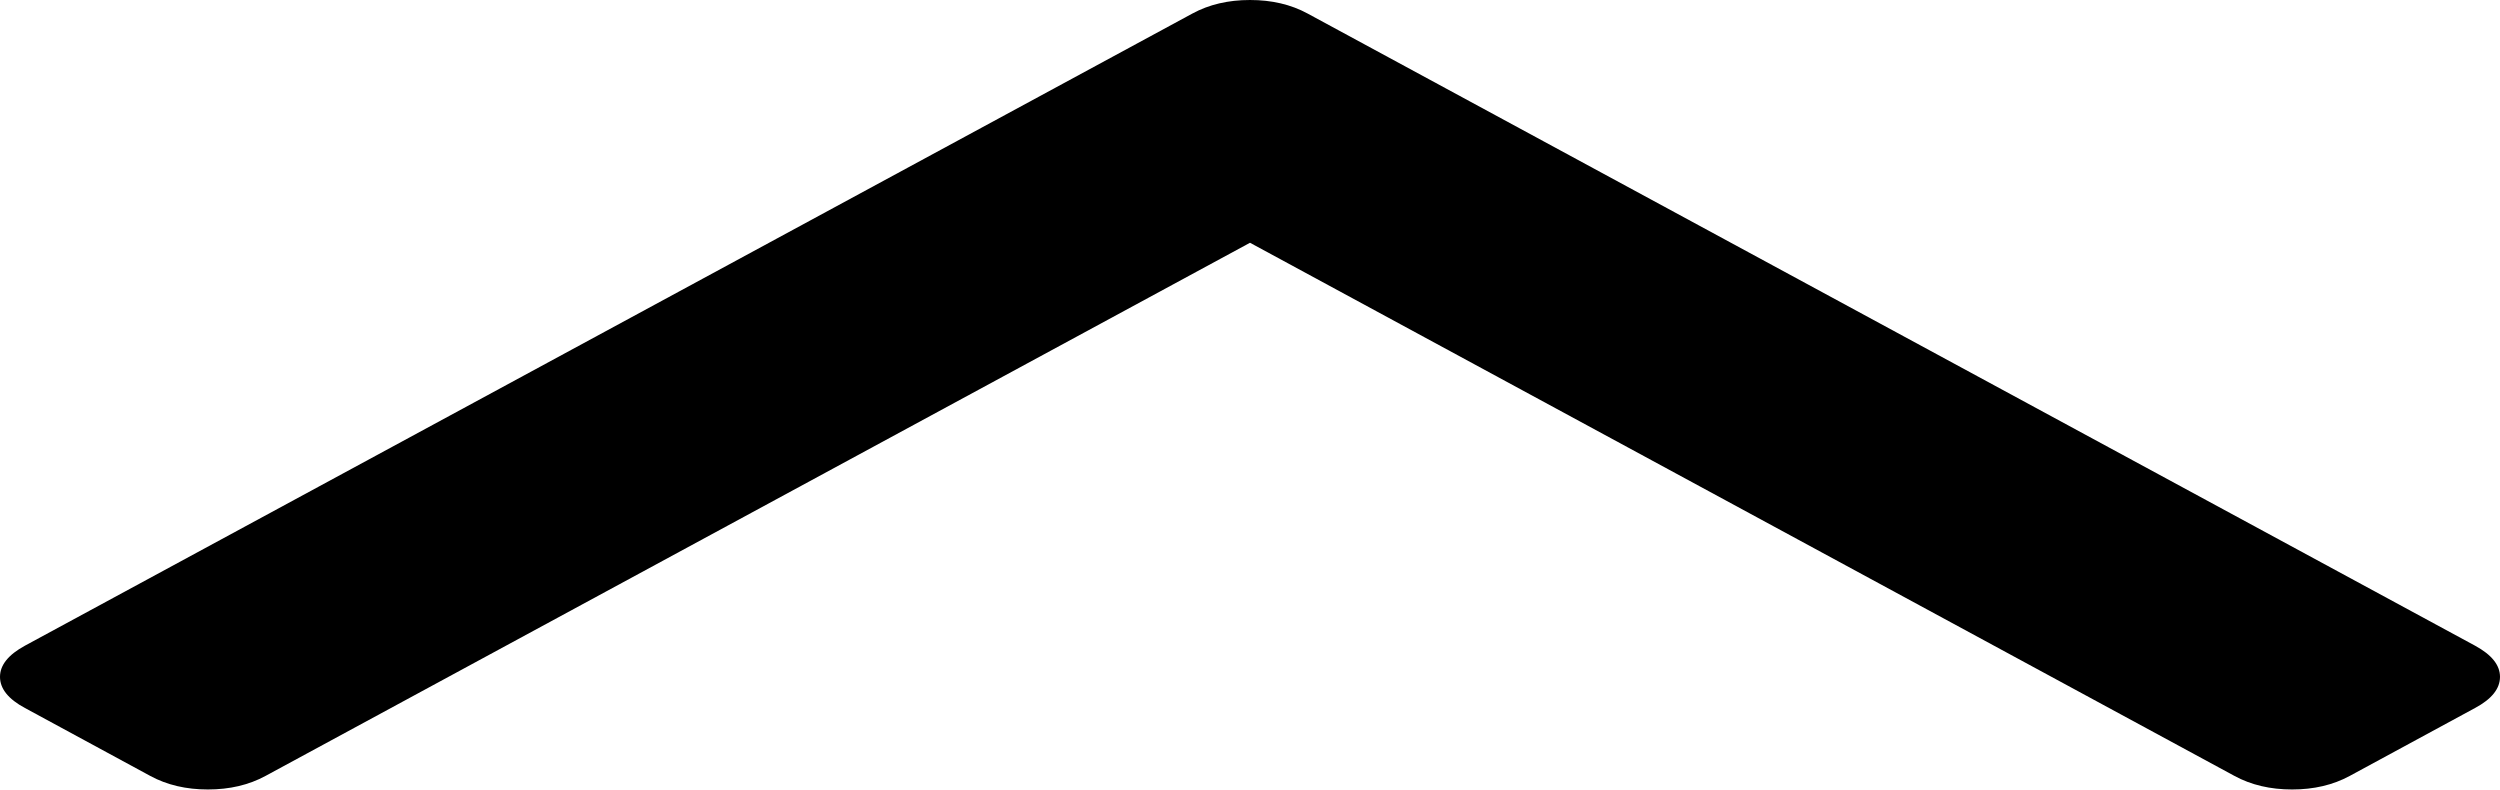
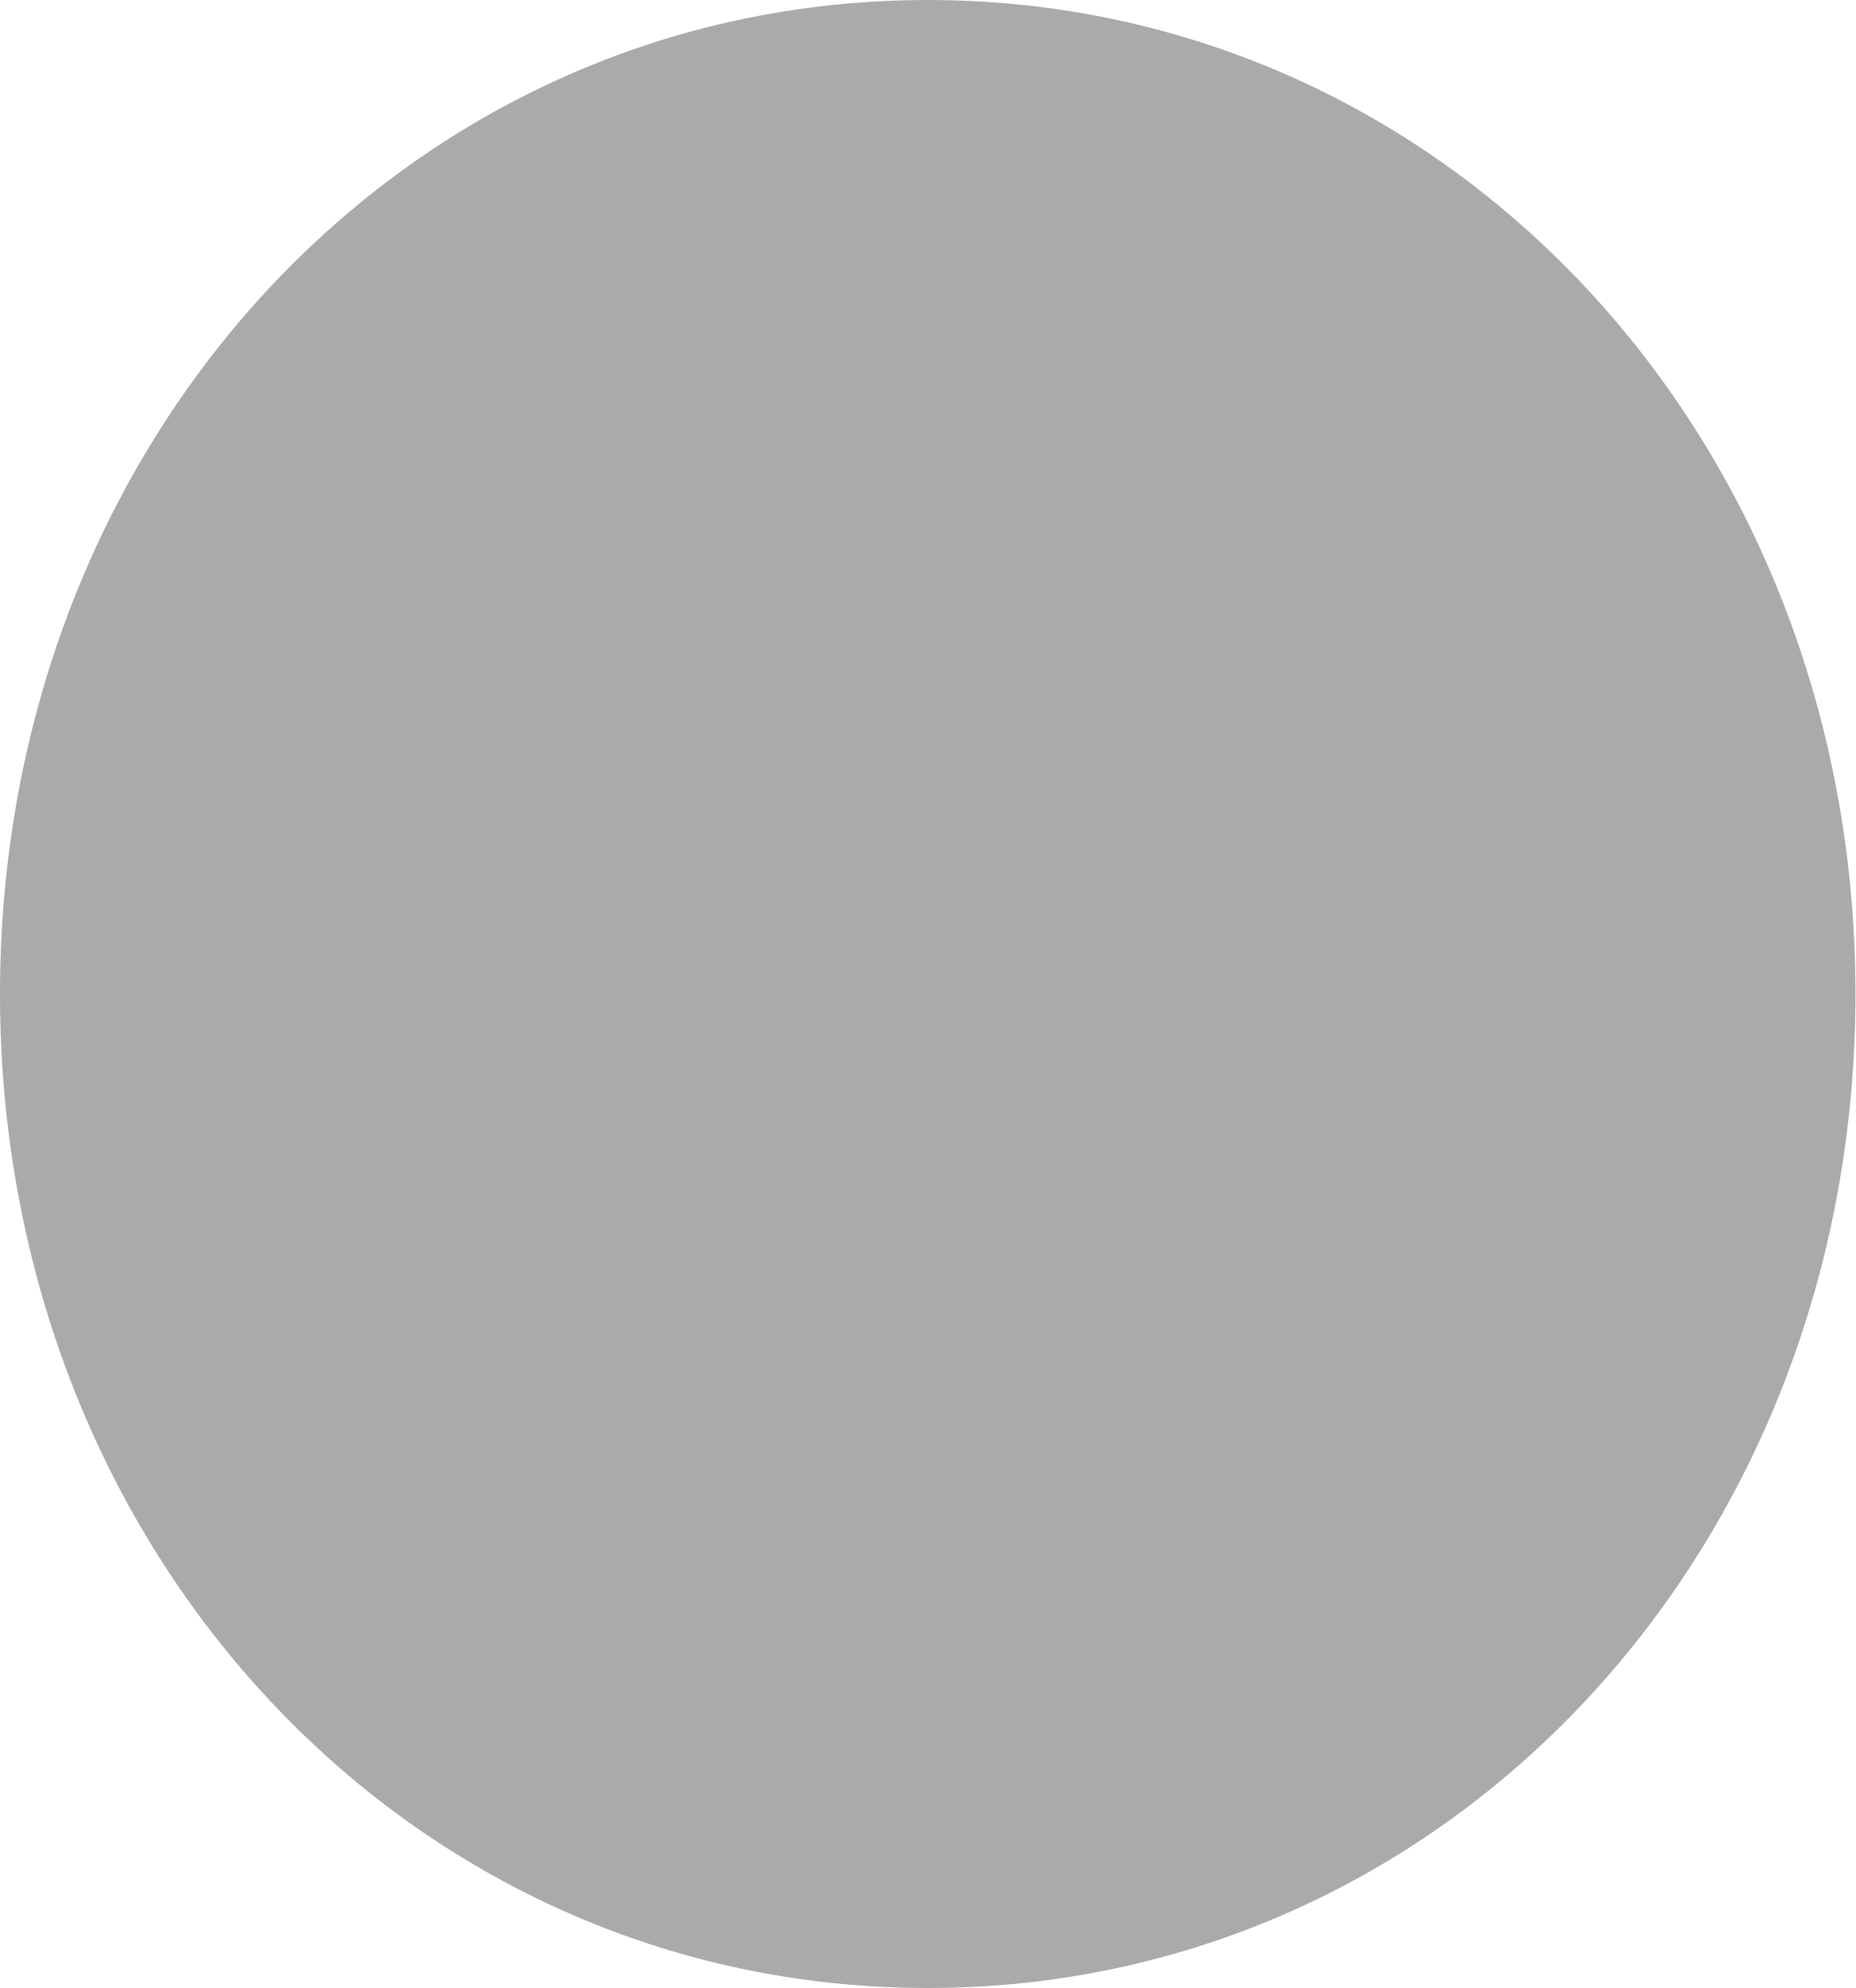
- <svg xmlns="http://www.w3.org/2000/svg" version="1.1" width="19px" height="6px">
-   <g transform="matrix(1 0 0 1 -279 -730 )">
-     <path d="M 18.81 4.907  C 18.937 4.976  19 5.055  19 5.144  C 19 5.234  18.937 5.313  18.81 5.381  L 17.858 5.897  C 17.731 5.966  17.585 6  17.42 6  C 17.255 6  17.109 5.966  16.982 5.897  L 9.5 1.845  L 2.018 5.897  C 1.891 5.966  1.745 6  1.58 6  C 1.415 6  1.269 5.966  1.142 5.897  L 0.19 5.381  C 0.063 5.313  0 5.234  0 5.144  C 0 5.055  0.063 4.976  0.19 4.907  L 9.062 0.103  C 9.189 0.034  9.335 0  9.5 0  C 9.665 0  9.811 0.034  9.938 0.103  L 18.81 4.907  Z " fill-rule="nonzero" fill="#000000" stroke="none" transform="matrix(1 0 0 1 279 730 )" />
+ <svg xmlns="http://www.w3.org/2000/svg" version="1.1" width="14px" height="15px">
+   <g transform="matrix(1 0 0 1 -734 -245 )">
+     <path d="M 741 245  C 744.92 245  748 248.3  748 252.5  C 748 256.7  744.92 260  741 260  C 737.08 260  734 256.7  734 252.5  C 734 248.3  737.08 245  741 245  Z " fill-rule="nonzero" fill="#aaaaaa" stroke="none" />
  </g>
</svg>
